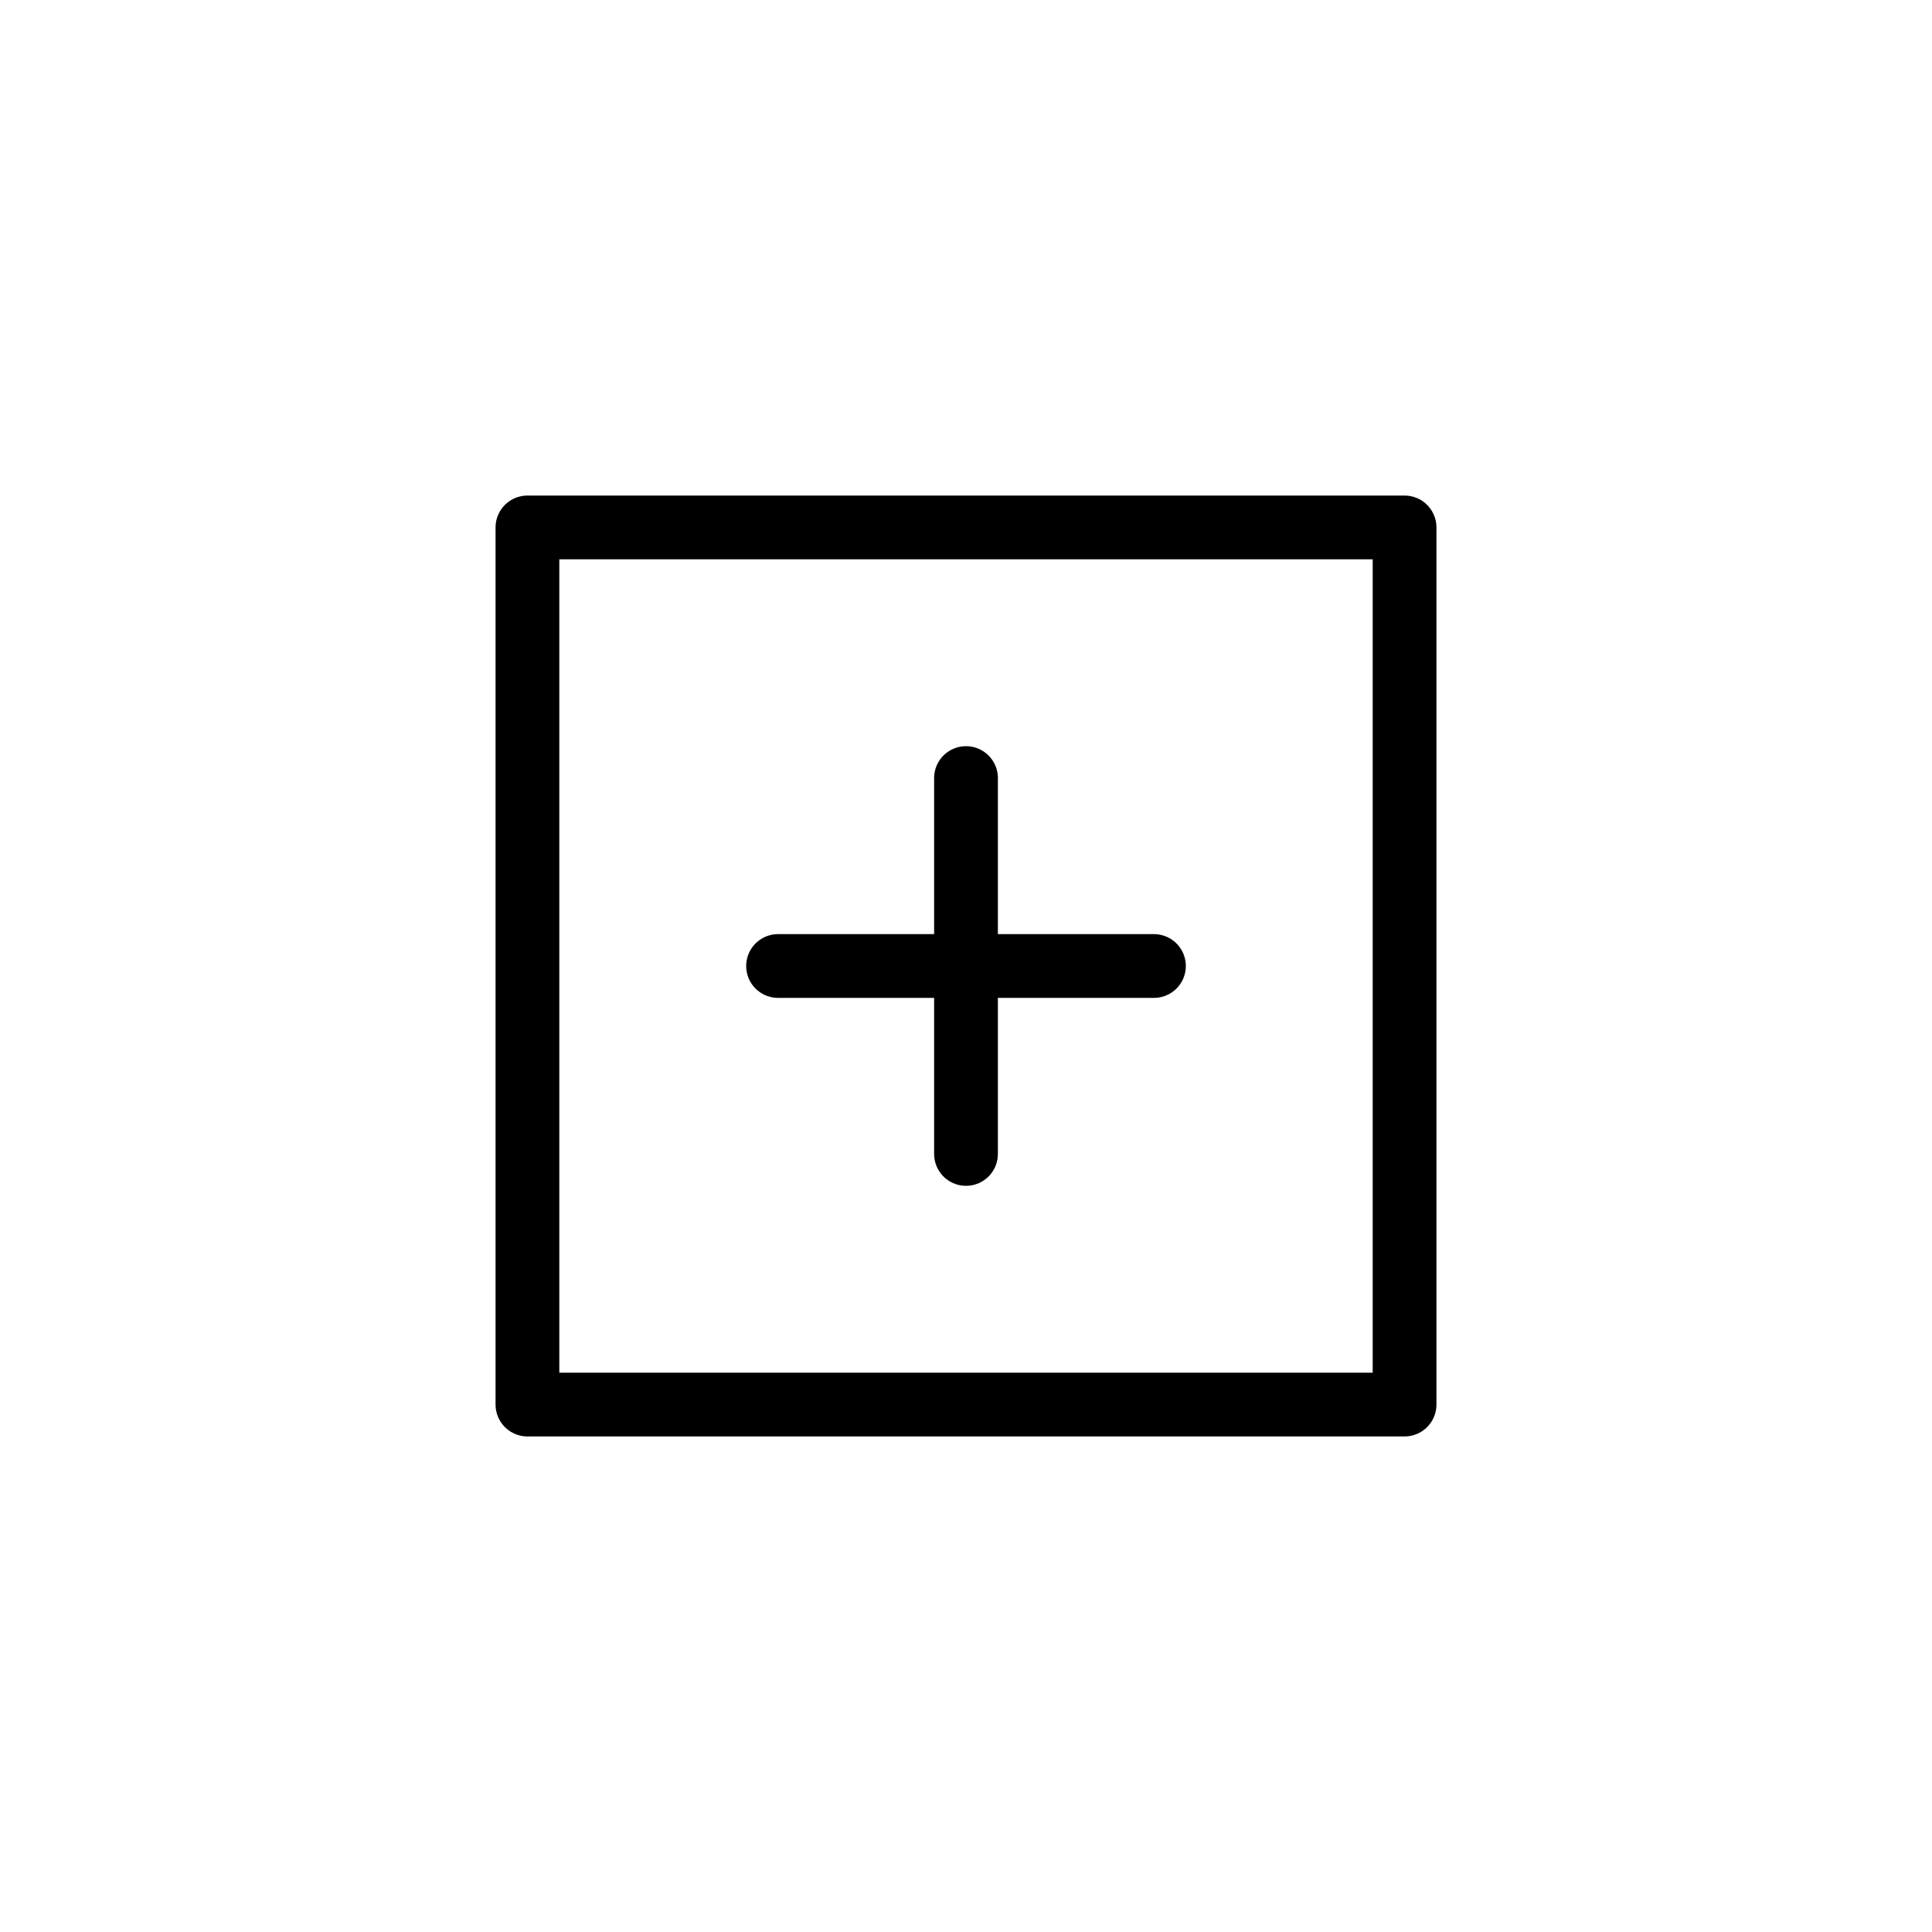
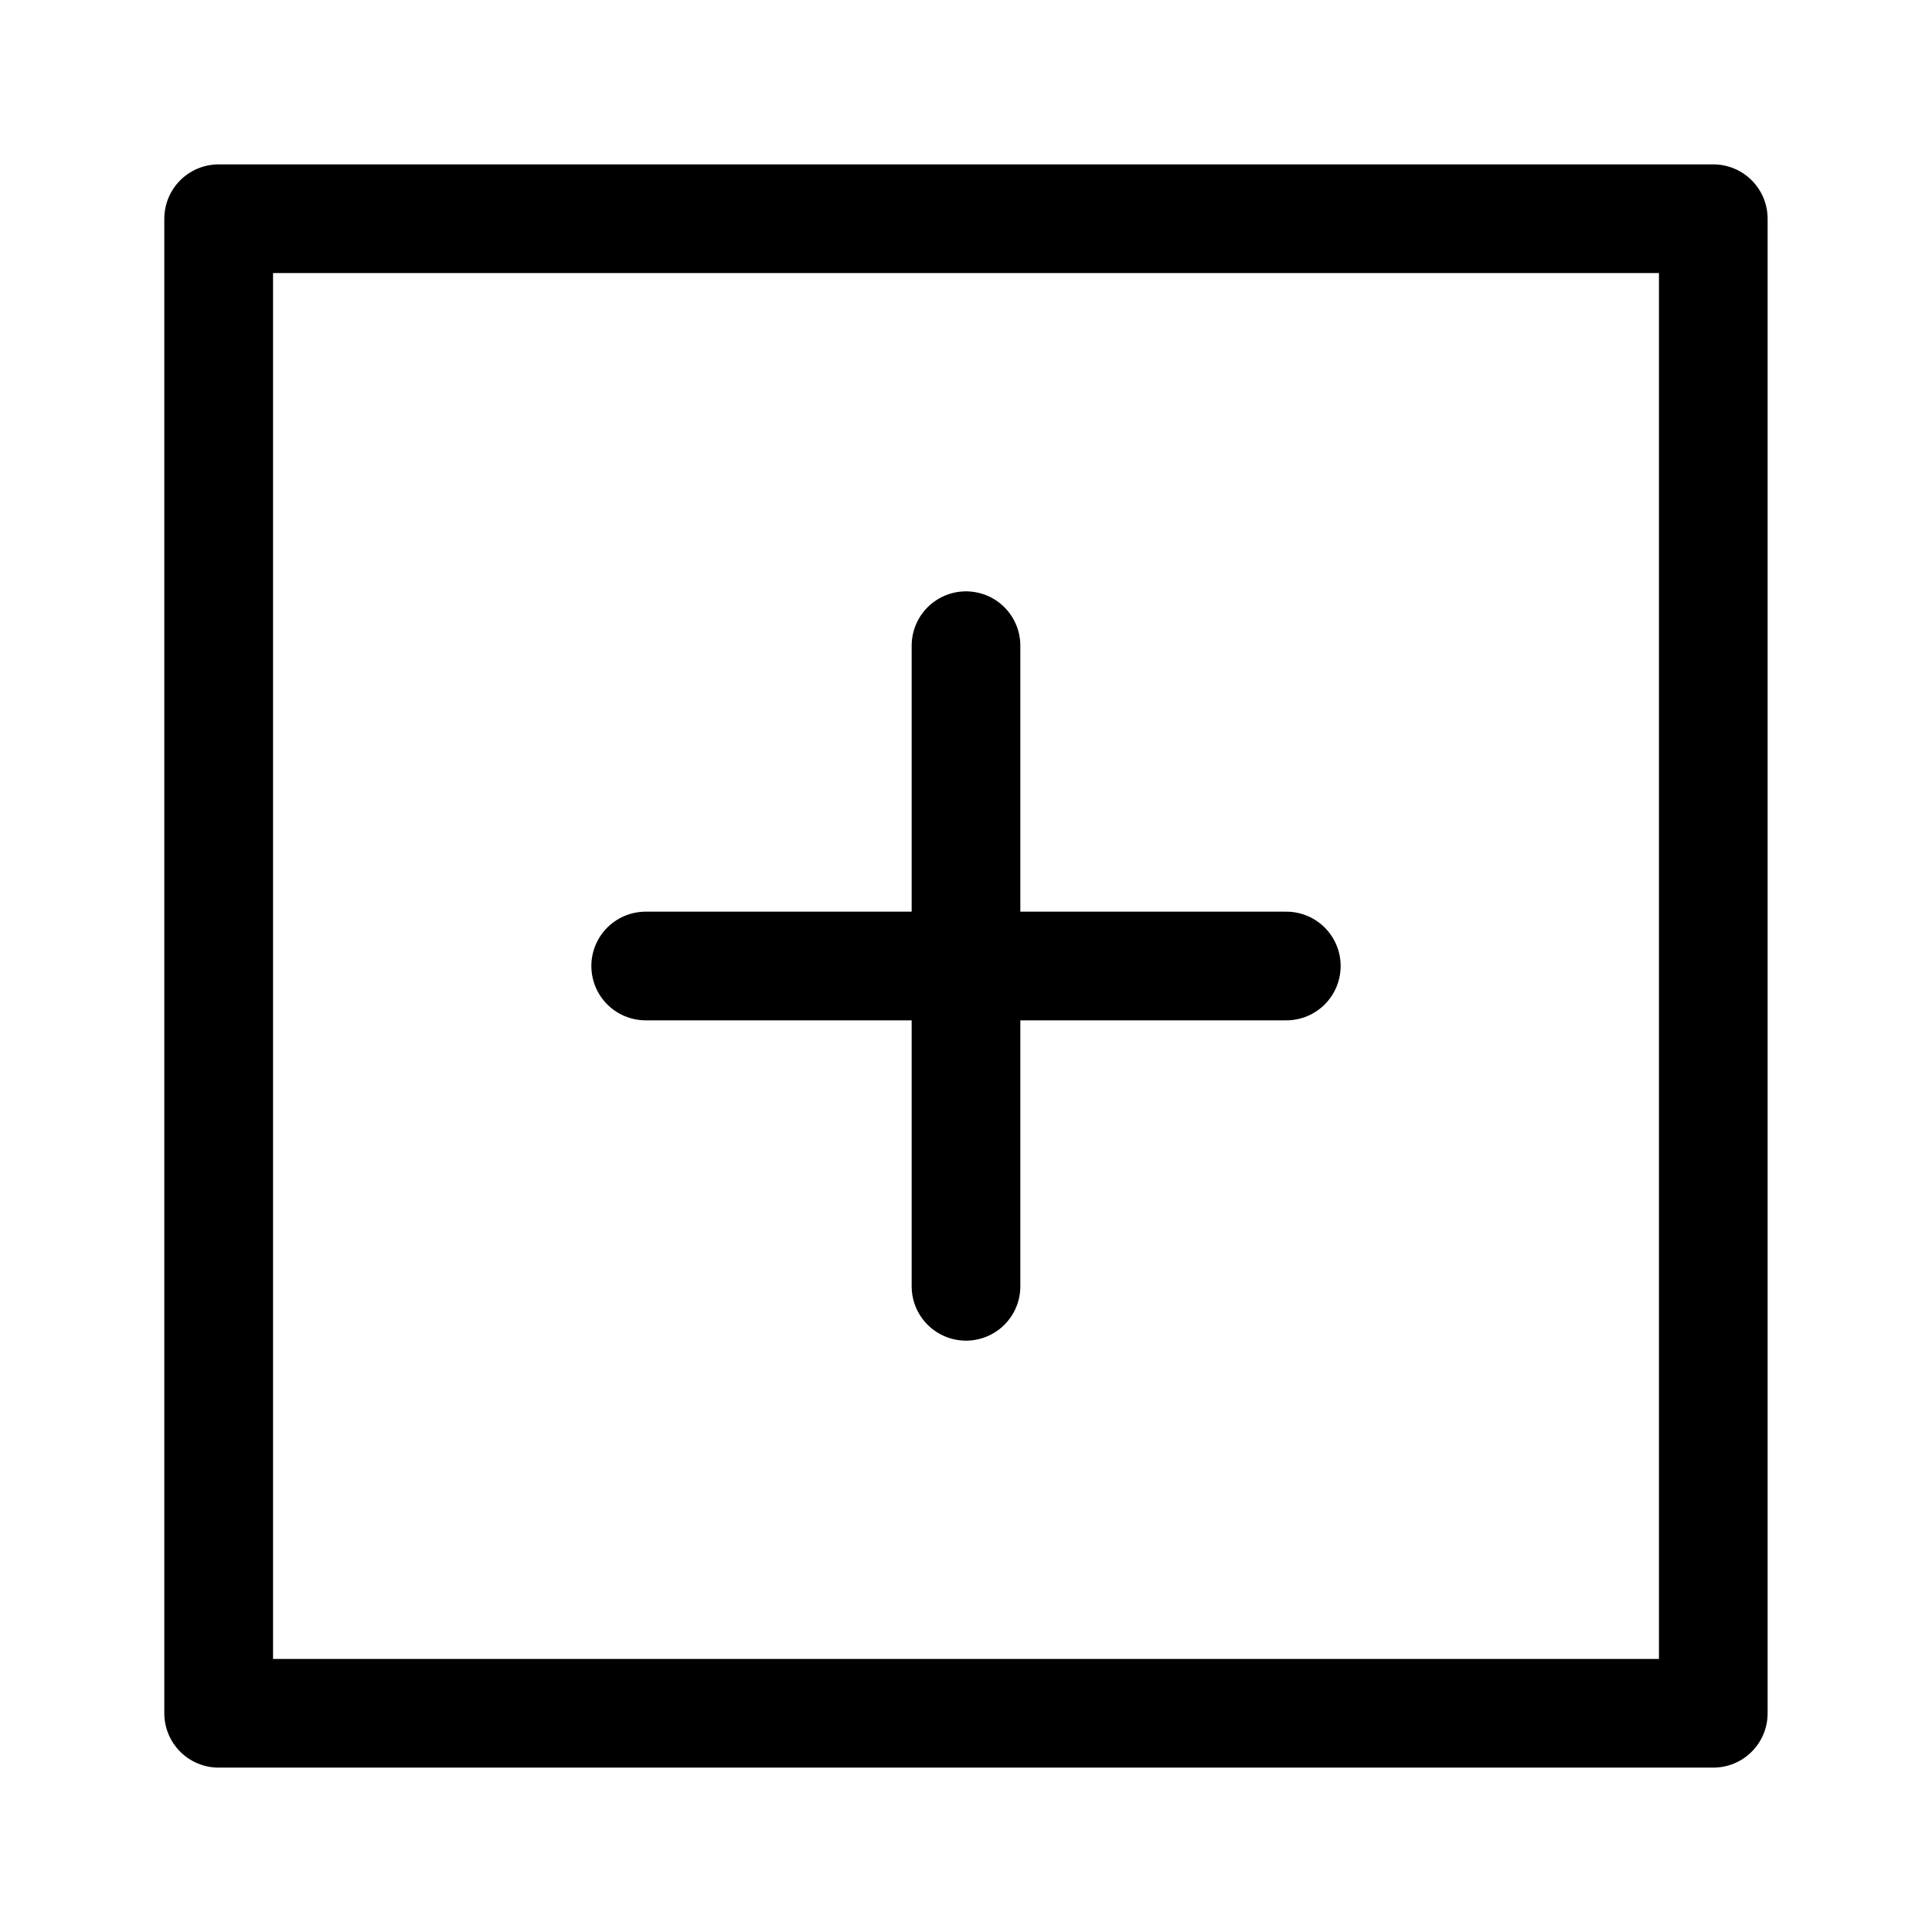
- <svg xmlns="http://www.w3.org/2000/svg" stroke="currentColor" class="w-6 h-6" fill="none" height="100%" version="1.1" viewBox="0 0 36 36" width="100%" id="svg7037">
+ <svg xmlns="http://www.w3.org/2000/svg" stroke="currentColor" class="w-6 h-6" fill="none" height="24" version="1.1" viewBox="0 0 24 24" width="24" id="svg7037">
  <defs id="defs7041" />
-   <path d="M 26.172,26.172 H 9.828 V 9.828 H 26.172 Z m -16.344,0 V 9.828 H 26.172 V 26.172 Z" style="stroke-width:1.188;stroke-linejoin:round;stroke-dasharray:none" id="path7033" />
-   <path stroke-linecap="round" stroke-linejoin="round" d="m 18,14.498 v 7.004 M 21.502,18 h -7.004" style="stroke-width:1.188;stroke-linejoin:round;stroke-dasharray:none" id="path7035" />
+   <path d="M 21.283,21.283 H 2.717 V 2.717 H 21.283 Z m -18.567,0 V 2.717 H 21.283 V 21.283 Z" style="stroke-width:1.35;stroke-linejoin:round;stroke-dasharray:none" id="path7033" />
+   <path stroke-linecap="round" stroke-linejoin="round" d="M 12,8.021 V 15.979 M 15.979,12 H 8.021" style="stroke-width:1.35;stroke-linejoin:round;stroke-dasharray:none" id="path7035" />
</svg>
